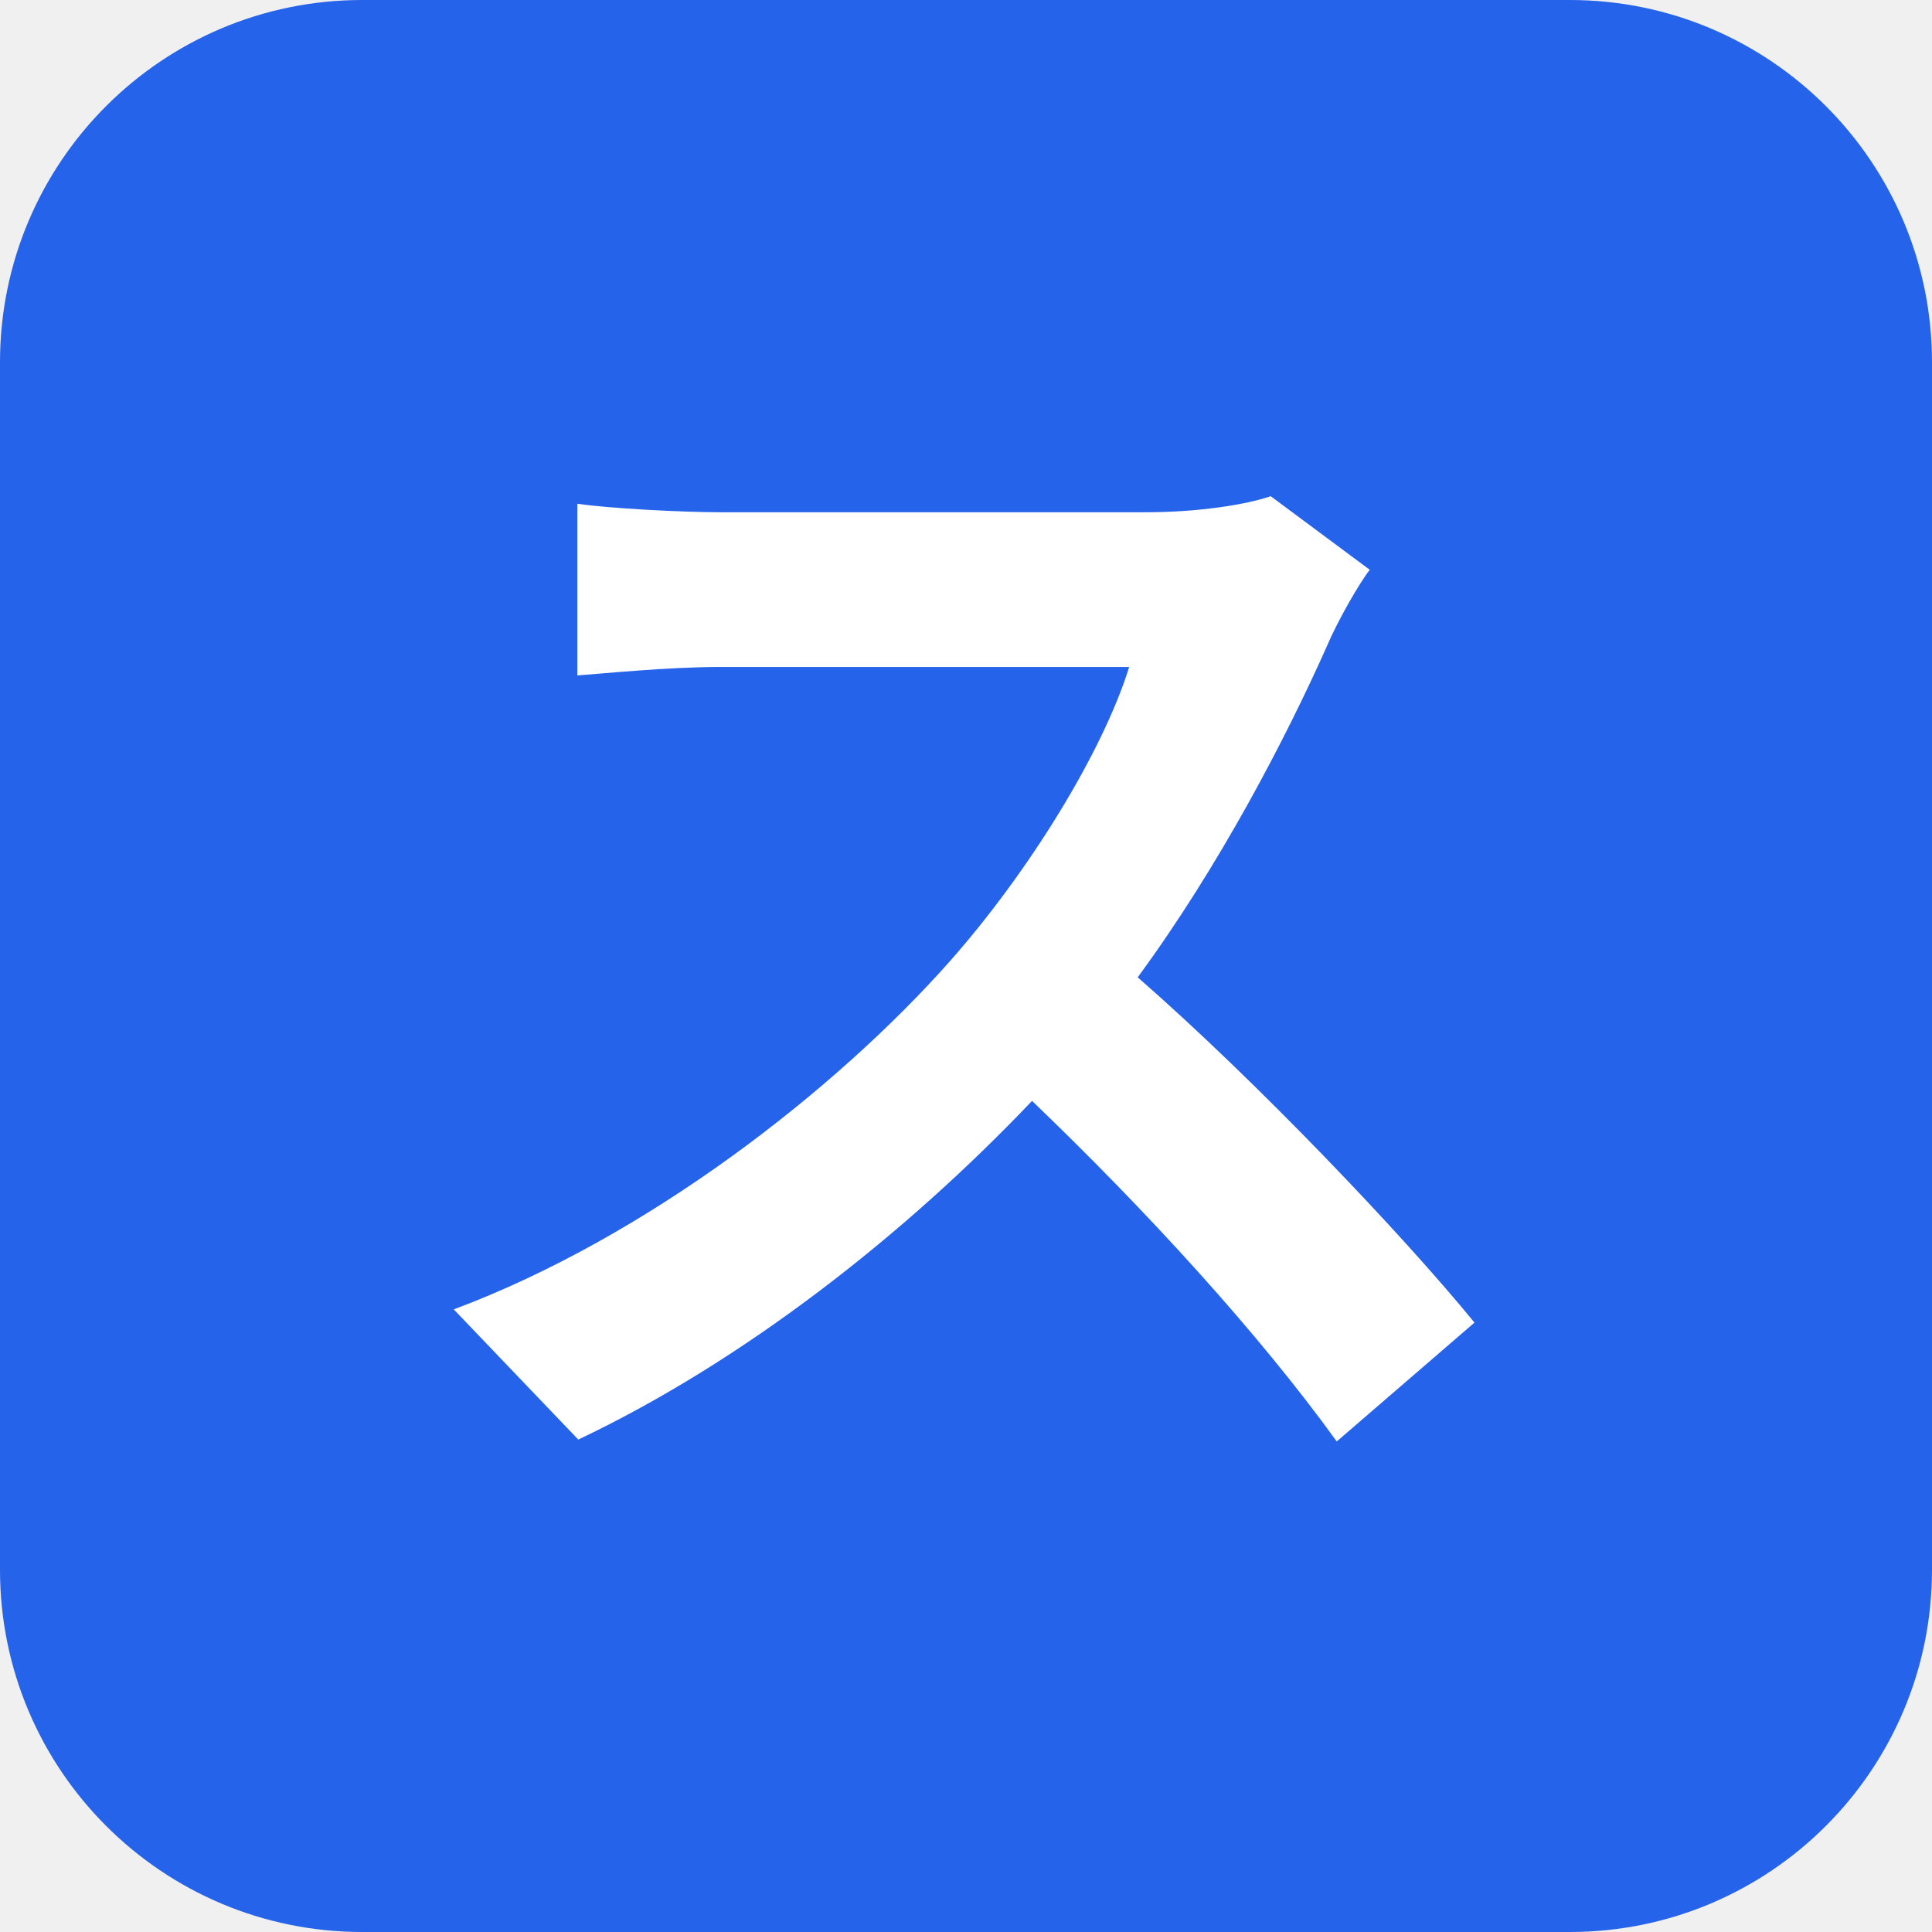
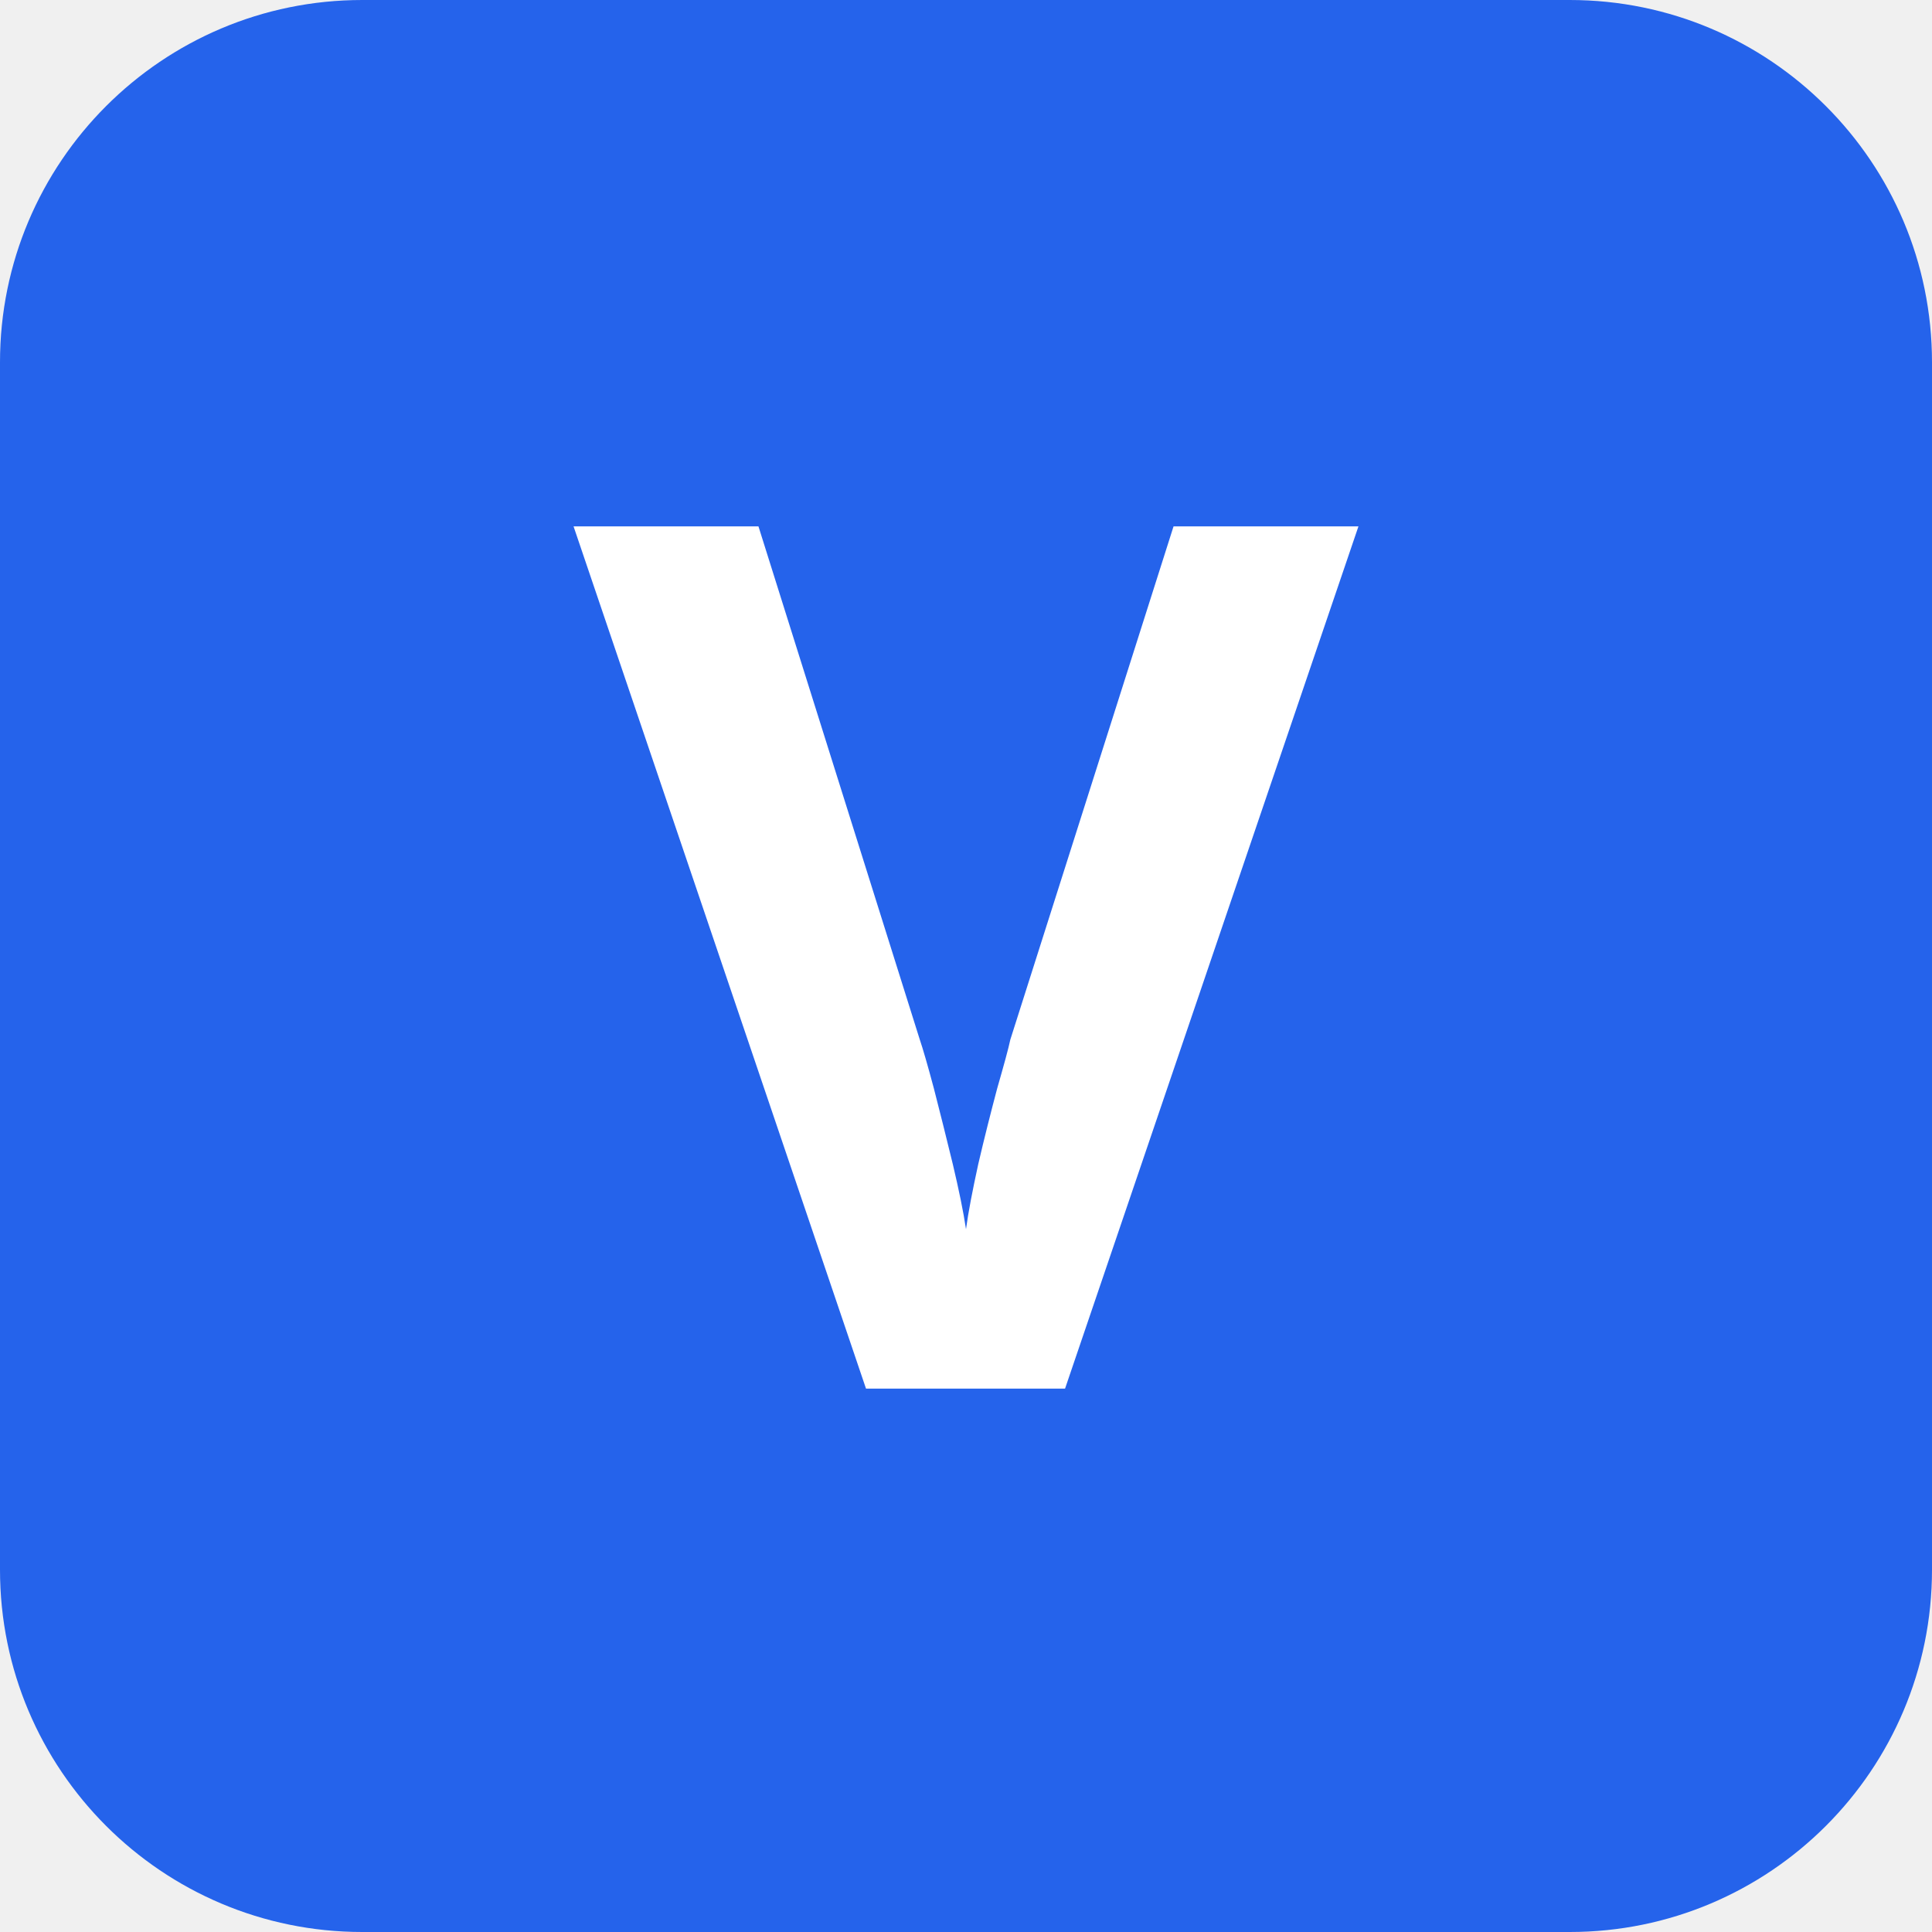
<svg xmlns="http://www.w3.org/2000/svg" viewBox="0 0 32 32" width="32" height="32">
  <rect width="32" height="32" rx="6" fill="#2563EB" />
-   <text x="16" y="23" text-anchor="middle" font-family="sans-serif" font-weight="700" font-size="20" fill="#fff">ス</text>
+   <text x="16" y="23" text-anchor="middle" font-family="sans-serif" font-weight="700" font-size="20" fill="#fff">V</text>
</svg>
